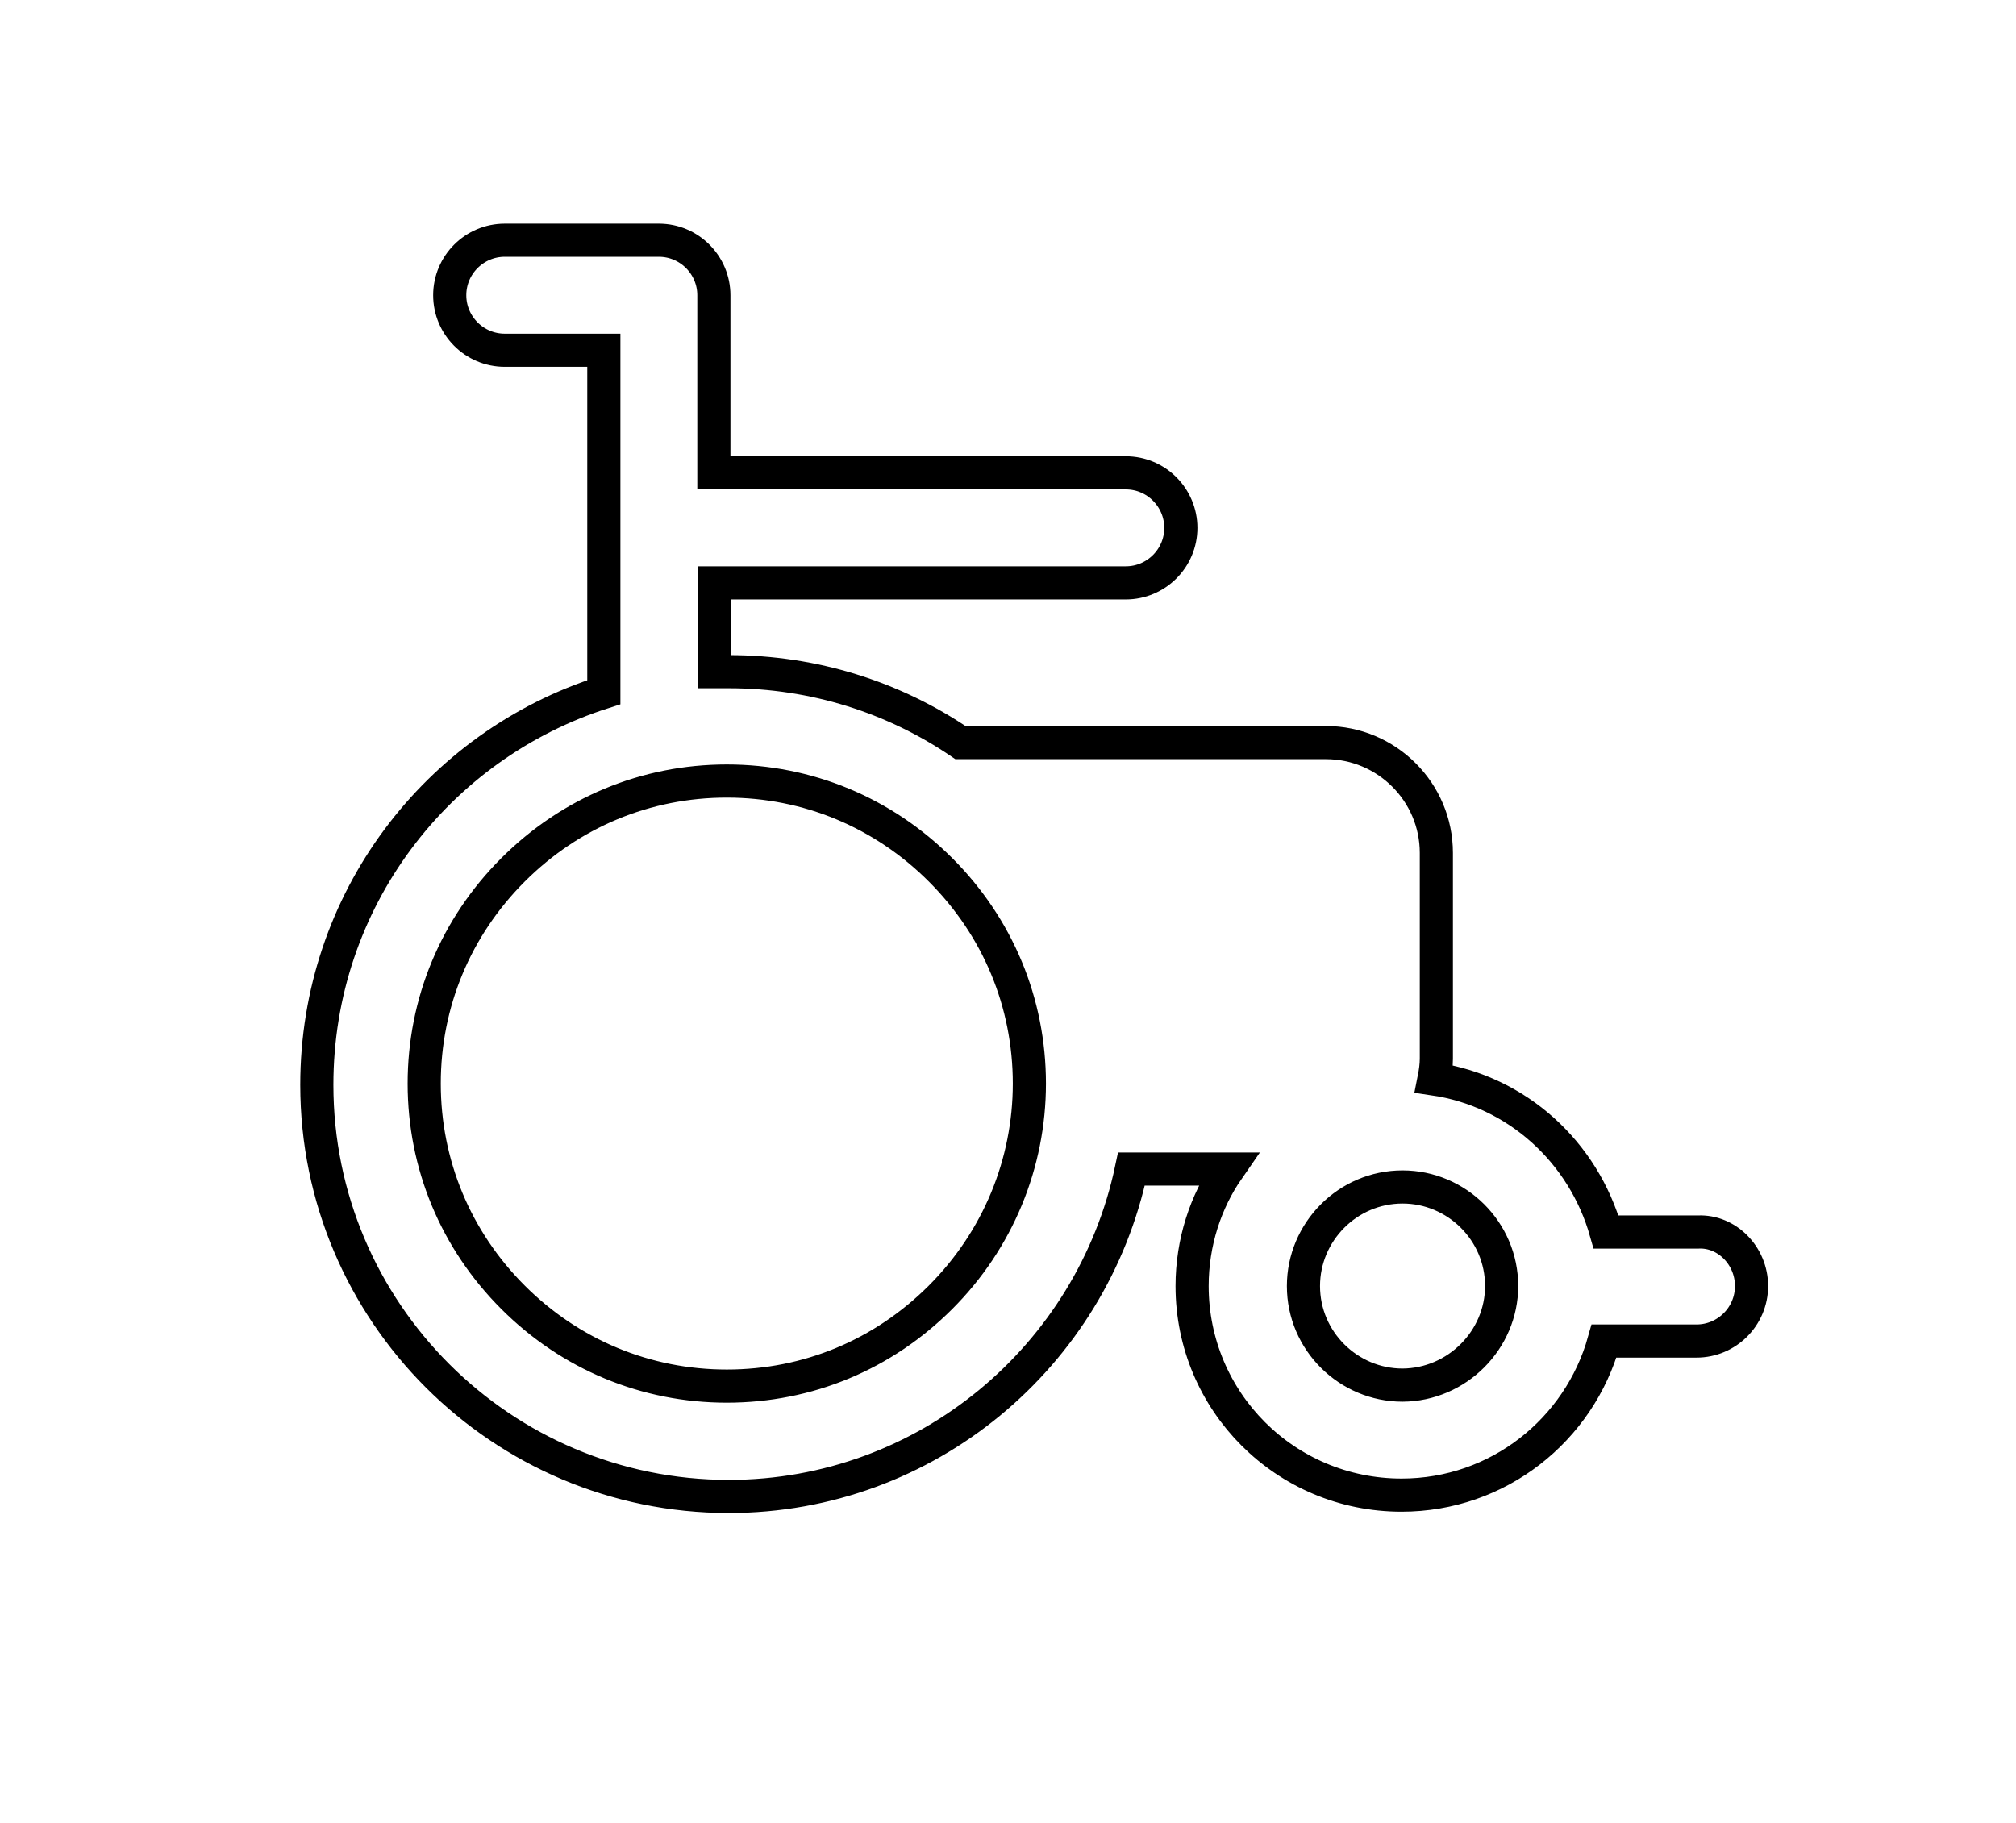
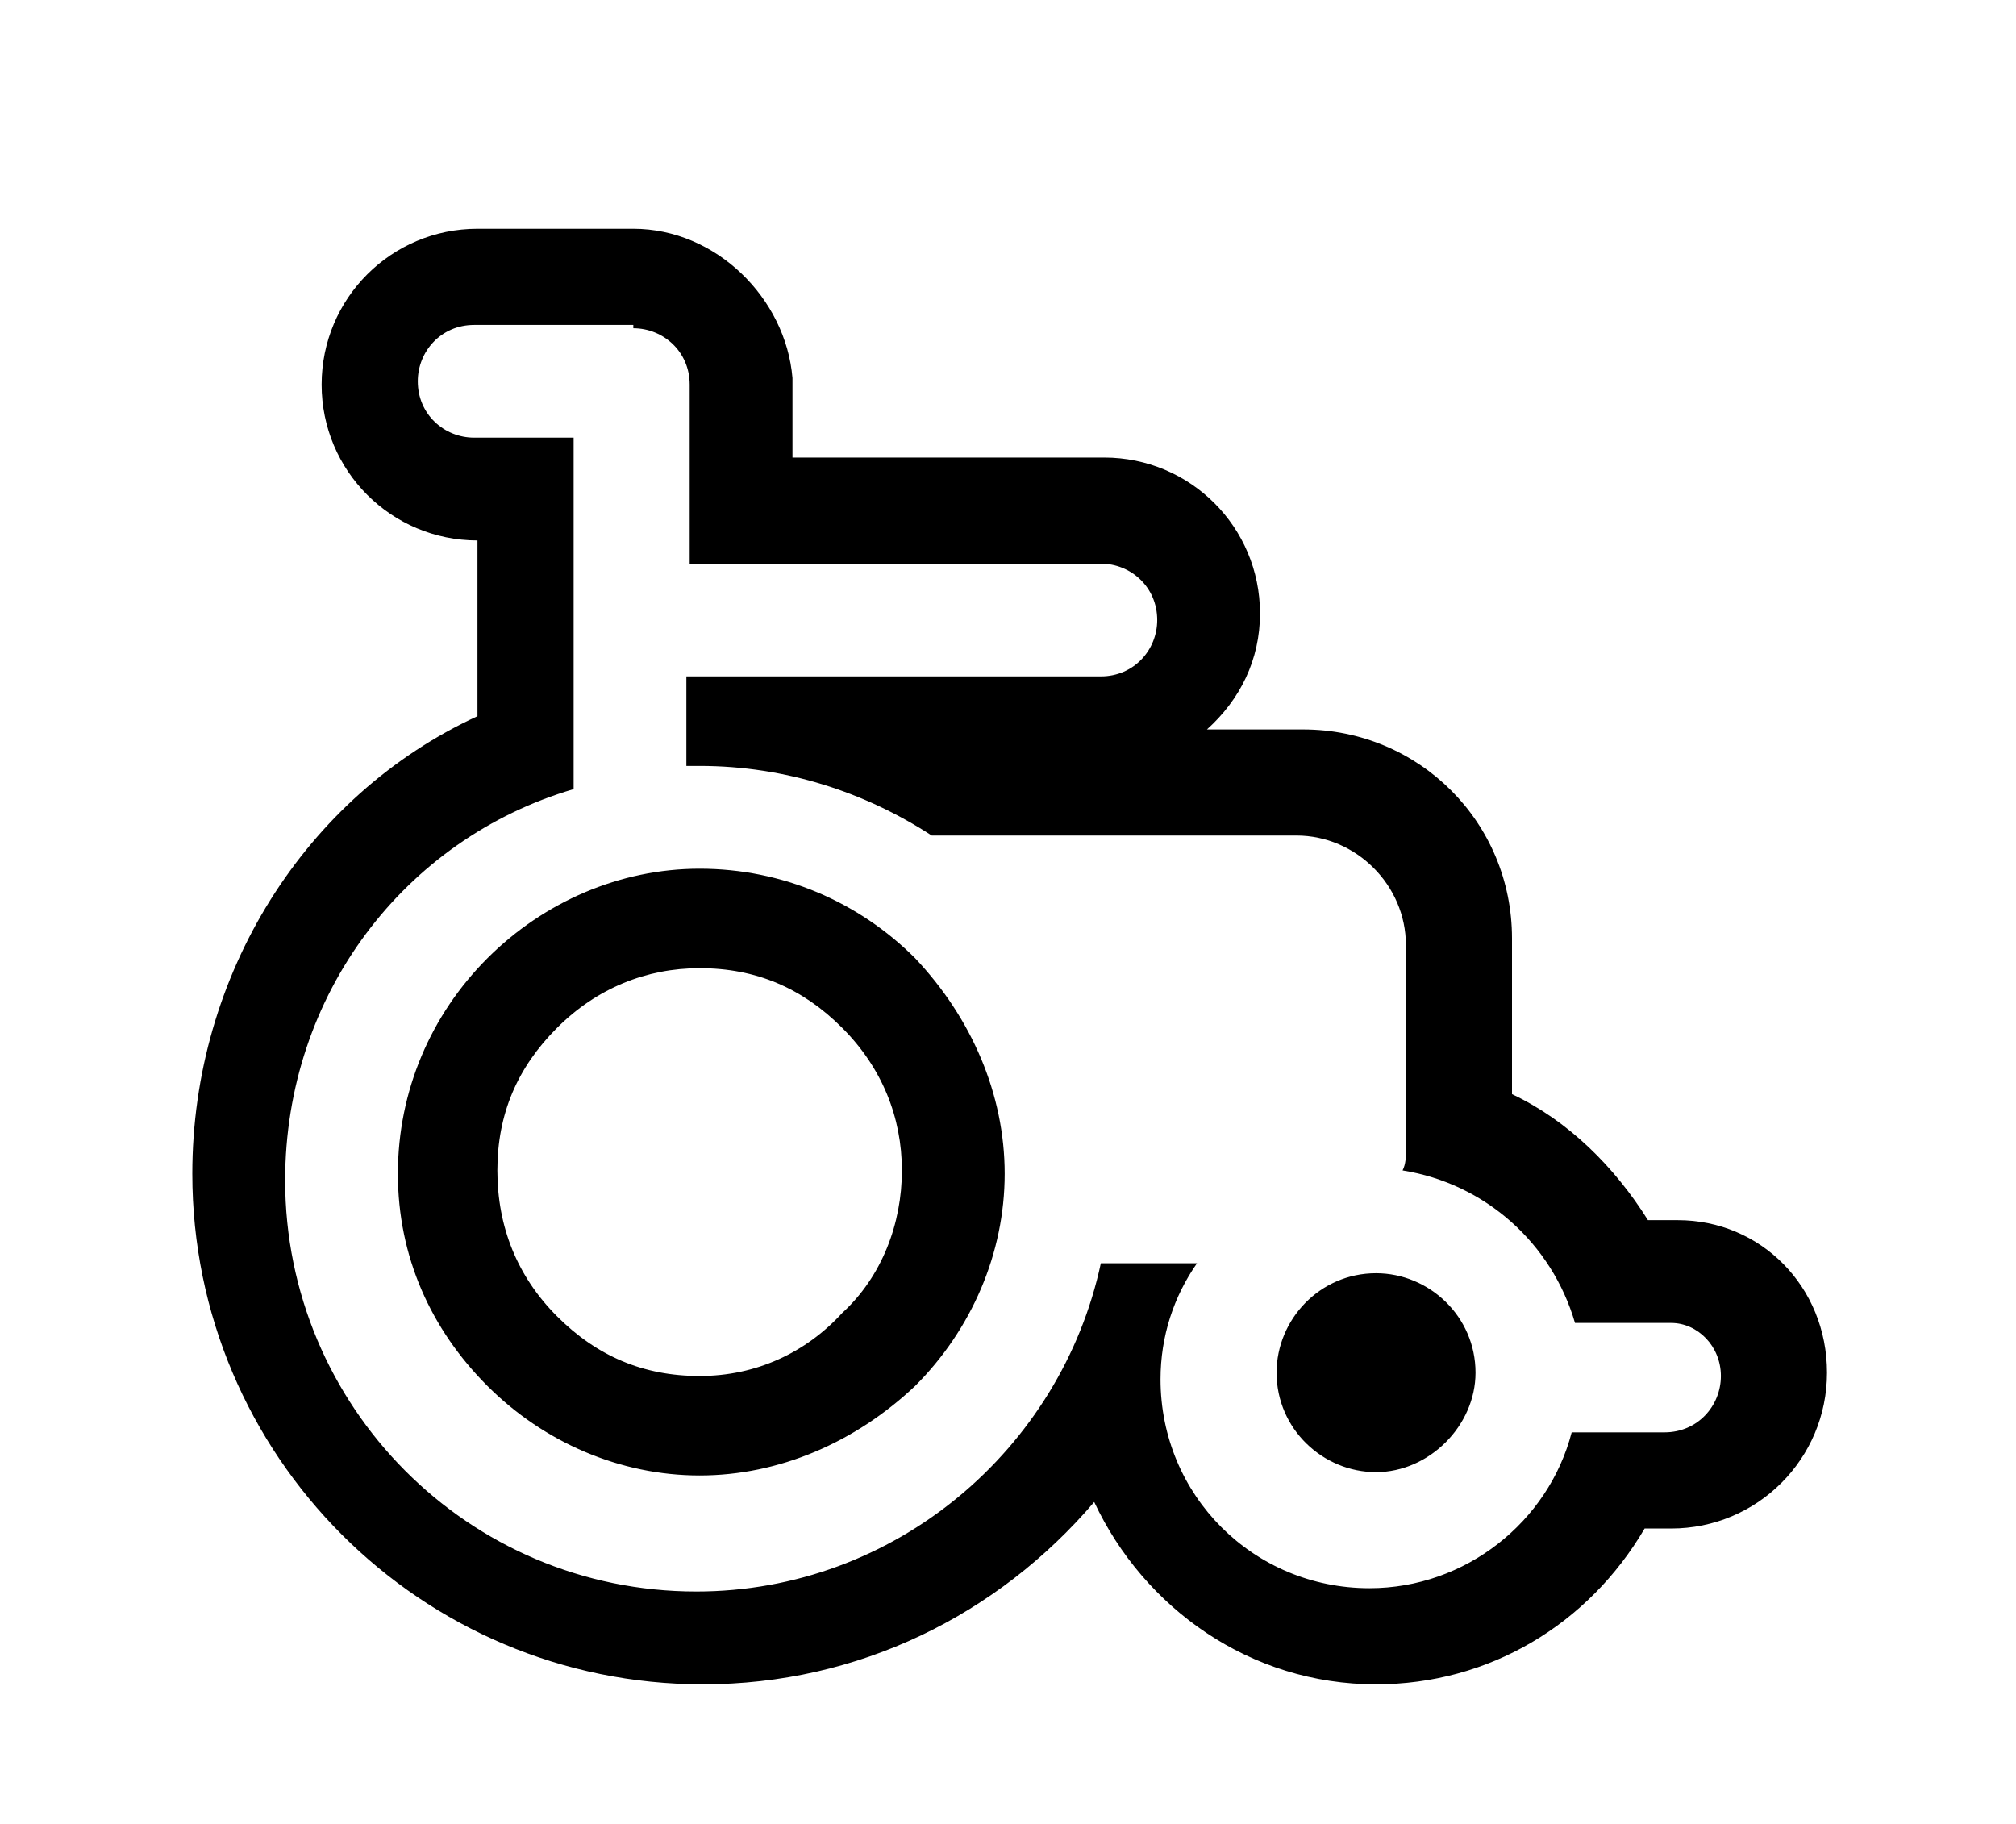
- <svg xmlns="http://www.w3.org/2000/svg" version="1.1" id="Layer_1" x="0px" y="0px" viewBox="0 0 60.83 55" style="enable-background:new 0 0 60.83 55;" xml:space="preserve">
-   <style type="text/css">
- 	.st0{fill:none;stroke:#000000;stroke-miterlimit:10;}
- </style>
-   <path class="st0" d="M52.85,38.81c0,0.92-0.75,1.66-1.66,1.66H48.4c-0.75,2.68-3.19,4.65-6.11,4.65c-3.5,0-6.32-2.82-6.32-6.31  c0-1.32,0.41-2.55,1.09-3.53h-2.92c-1.19,5.64-6.18,9.88-12.15,9.88c-6.86,0-12.43-5.57-12.43-12.42c0-5.57,3.63-10.25,8.66-11.85  V10.57h-2.99c-0.92,0-1.66-0.75-1.66-1.66c0-0.92,0.75-1.66,1.66-1.66h4.65c0.92,0,1.66,0.75,1.66,1.66v5.36h12.43  c0.92,0,1.66,0.75,1.66,1.66c0,0.92-0.75,1.66-1.66,1.66H21.55v2.68c0.14,0,0.27,0,0.44,0c2.58,0,4.99,0.78,6.99,2.14h11.03  c1.83,0,3.33,1.49,3.33,3.33v6.21c0,0.2-0.03,0.41-0.07,0.61c2.51,0.37,4.51,2.21,5.19,4.62h2.78  C52.1,37.14,52.85,37.89,52.85,38.81z M31.06,32.7c0-2.44-0.95-4.72-2.68-6.45c-1.73-1.73-4.01-2.68-6.45-2.68  c-2.44,0-4.72,0.95-6.45,2.68s-2.68,4.01-2.68,6.45s0.95,4.72,2.68,6.45s4.01,2.68,6.45,2.68c2.45,0,4.72-0.95,6.45-2.68  C30.11,37.42,31.06,35.11,31.06,32.7z M45.31,38.81c0-1.66-1.36-2.99-2.99-2.99c-1.66,0-2.99,1.36-2.99,2.99  c0,1.66,1.36,2.99,2.99,2.99C43.96,41.79,45.31,40.44,45.31,38.81z" />
+ <svg xmlns="http://www.w3.org/2000/svg" version="1.1" id="Layer_1" x="0px" y="0px" viewBox="0 0 60.8 55" style="enable-background:new 0 0 60.8 55;" xml:space="preserve">
+   <g>
+     <path d="M19.1,9.9c0.9,0,1.7,0.7,1.7,1.7v5.4h12.4c0.9,0,1.7,0.7,1.7,1.7c0,0.9-0.7,1.7-1.7,1.7H20.7v2.7c0.1,0,0.3,0,0.4,0   c2.6,0,5,0.8,7,2.1h11c1.8,0,3.3,1.5,3.3,3.3v6.2c0,0.2,0,0.4-0.1,0.6c2.5,0.4,4.5,2.2,5.2,4.6h2.8c0,0,0,0,0.1,0   c0.8,0,1.5,0.7,1.5,1.6c0,0.9-0.7,1.7-1.7,1.7h-2.8c-0.7,2.7-3.2,4.7-6.1,4.7c-3.5,0-6.3-2.8-6.3-6.3c0-1.3,0.4-2.5,1.1-3.5h-2.9   c-1.2,5.6-6.2,9.9-12.2,9.9c-6.9,0-12.4-5.6-12.4-12.4c0-5.6,3.6-10.3,8.7-11.8V13.2h-3c-0.9,0-1.7-0.7-1.7-1.7   c0-0.9,0.7-1.7,1.7-1.7H19.1 M21.1,44.5c2.4,0,4.7-1,6.5-2.7c1.7-1.7,2.7-4,2.7-6.4c0-2.4-1-4.7-2.7-6.5c-1.7-1.7-4-2.7-6.5-2.7   c-2.4,0-4.7,1-6.4,2.7c-1.7,1.7-2.7,4-2.7,6.5s1,4.7,2.7,6.4C16.4,43.5,18.7,44.5,21.1,44.5 M41.5,44.4c1.6,0,3-1.4,3-3   c0-1.7-1.4-3-3-3c-1.7,0-3,1.4-3,3C38.5,43.1,39.9,44.4,41.5,44.4 M19.1,6.9h-4.7c-2.6,0-4.7,2.1-4.7,4.7c0,2.6,2.1,4.7,4.7,4.7   v5.3C9.2,24,5.8,29.4,5.8,35.4c0,8.5,6.9,15.4,15.4,15.4c4.7,0,8.9-2.1,11.8-5.5c1.5,3.2,4.7,5.5,8.5,5.5c3.4,0,6.4-1.8,8.1-4.7   h0.8c2.6,0,4.7-2.1,4.7-4.7c0-2.6-2-4.6-4.5-4.6c0,0-0.1,0-0.1,0h-0.8c-1-1.6-2.4-3-4.1-3.8v-4.7c0-3.5-2.8-6.3-6.3-6.3h-2.9   c1-0.9,1.6-2.1,1.6-3.5c0-2.6-2.1-4.7-4.7-4.7h-9.4v-2.4C23.7,9,21.6,6.9,19.1,6.9L19.1,6.9z M21.1,41.5c-1.7,0-3.1-0.6-4.3-1.8   C15.6,38.5,15,37,15,35.3c0-1.7,0.6-3.1,1.8-4.3c1.2-1.2,2.7-1.8,4.3-1.8c1.7,0,3.1,0.6,4.3,1.8c1.2,1.2,1.8,2.7,1.8,4.3   c0,1.6-0.6,3.2-1.8,4.3C24.3,40.8,22.8,41.5,21.1,41.5L21.1,41.5z" />
+   </g>
</svg>
